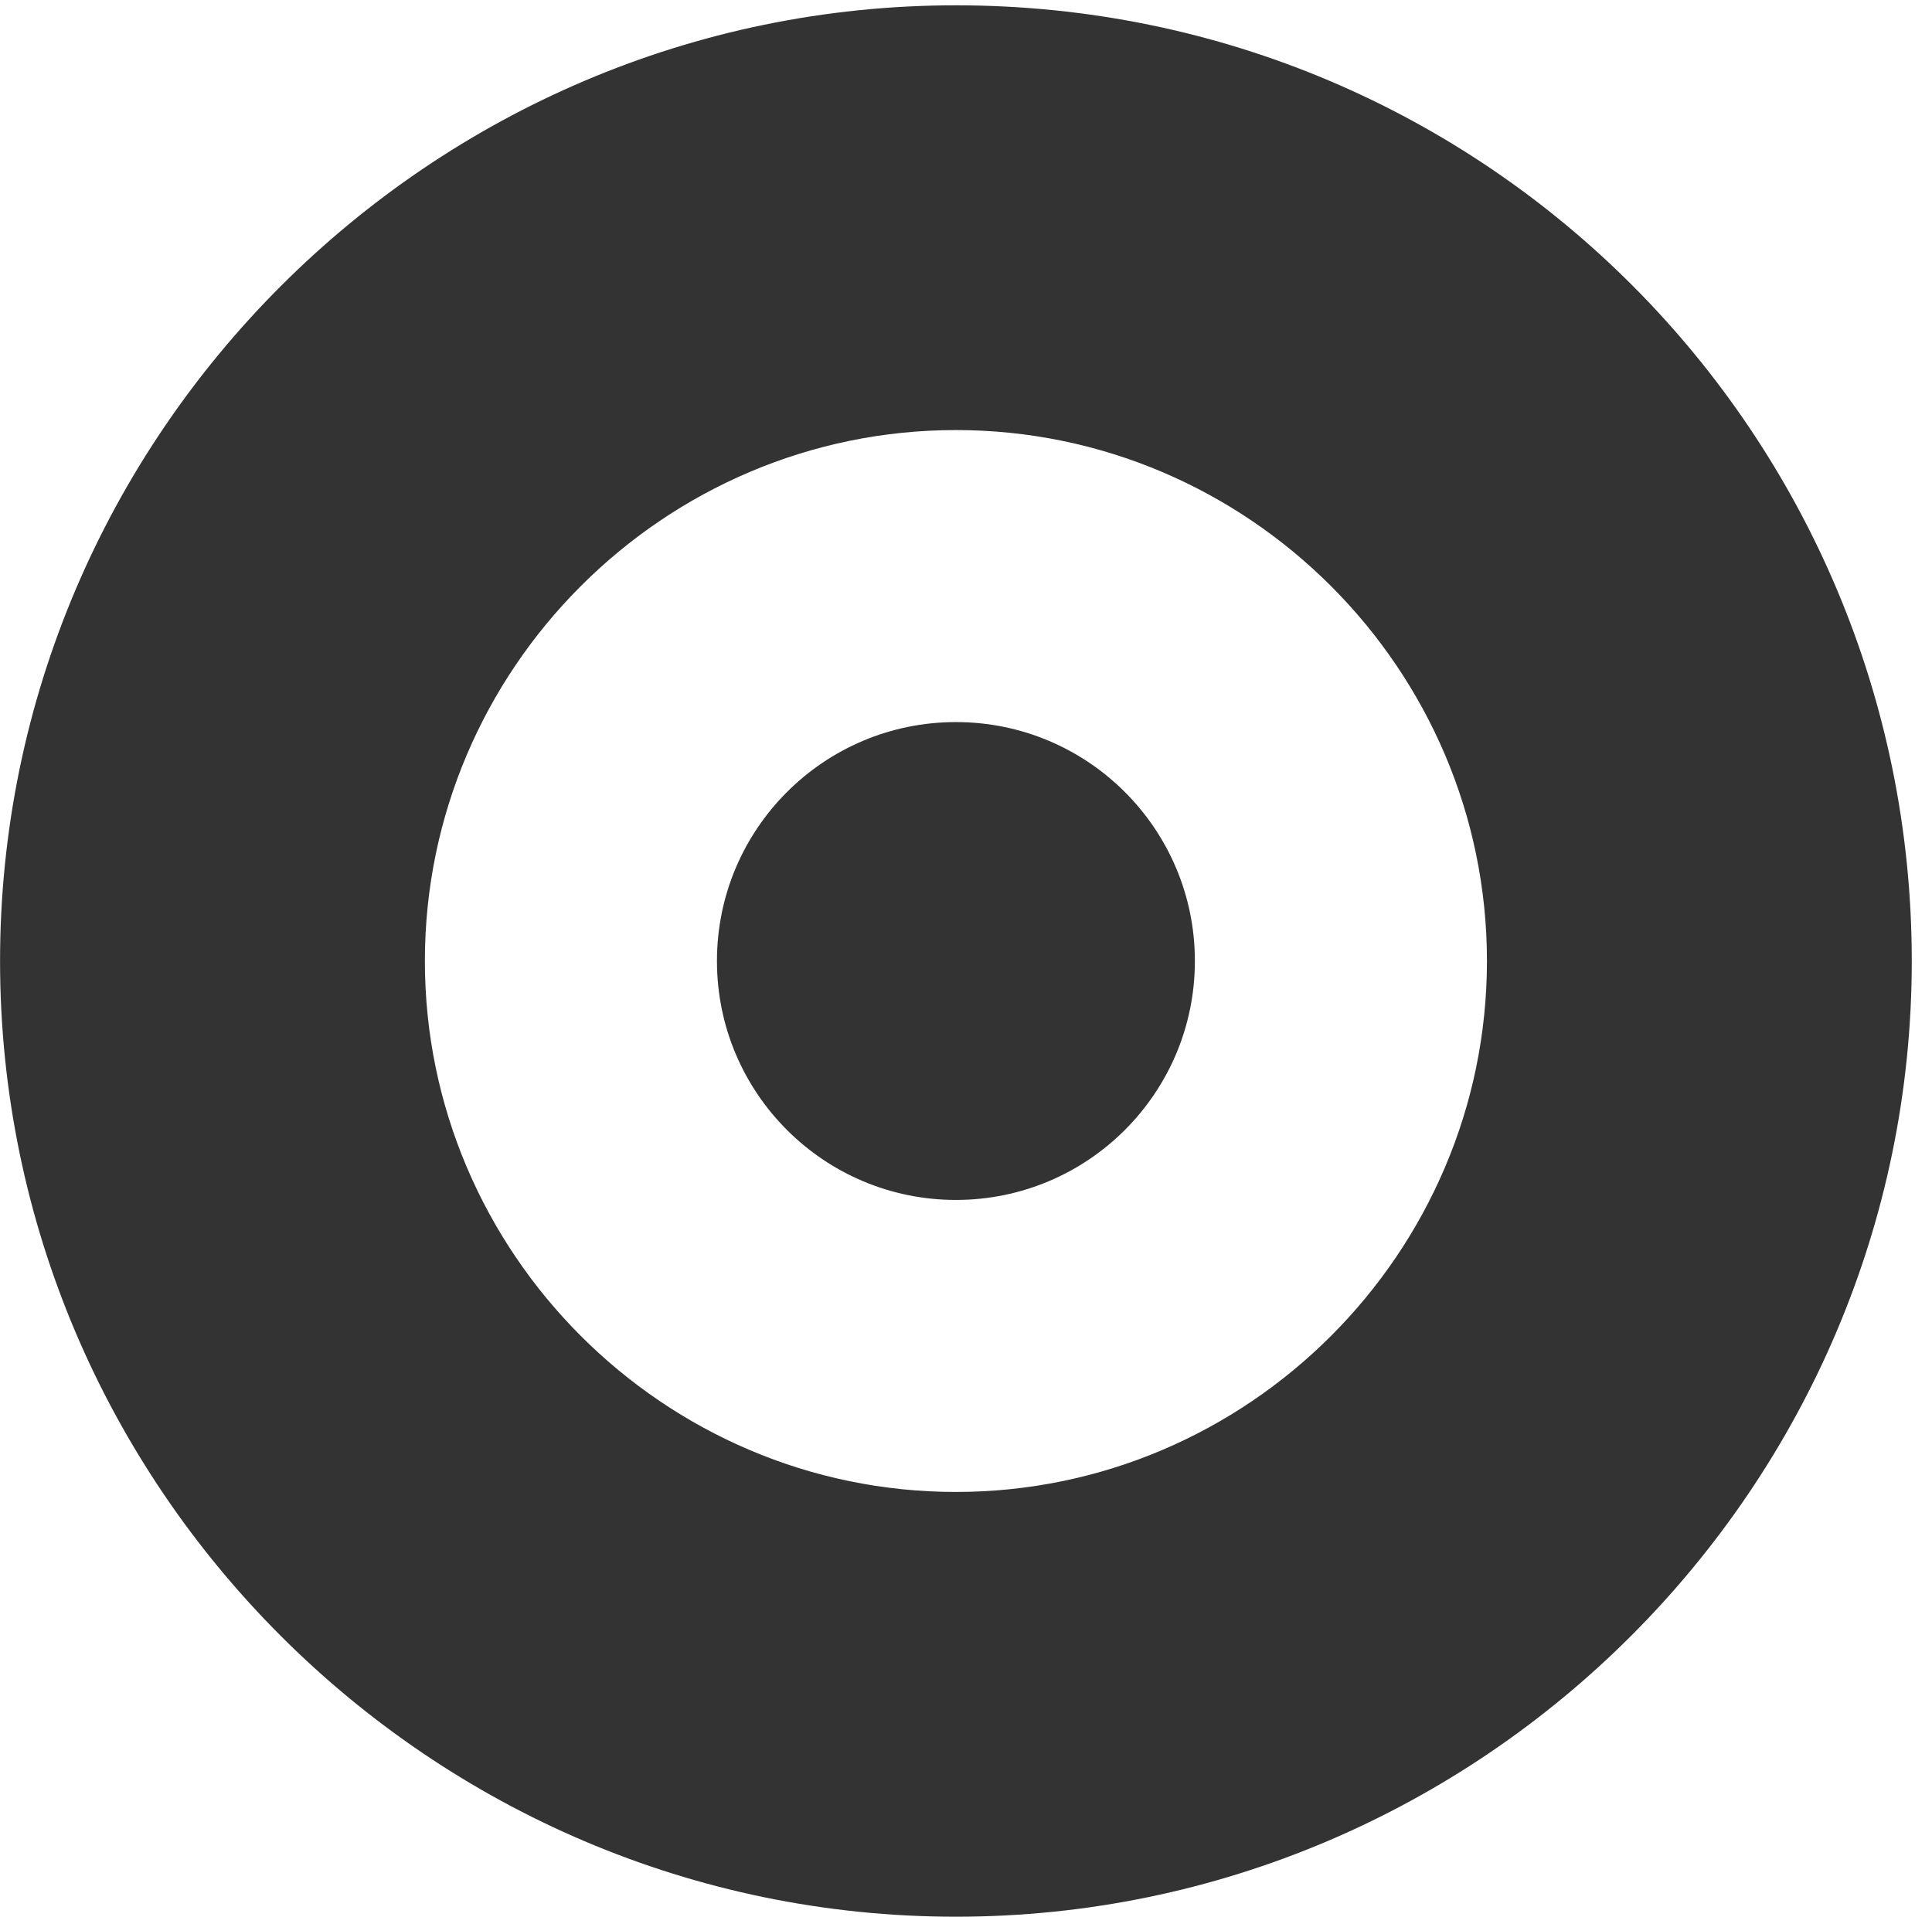
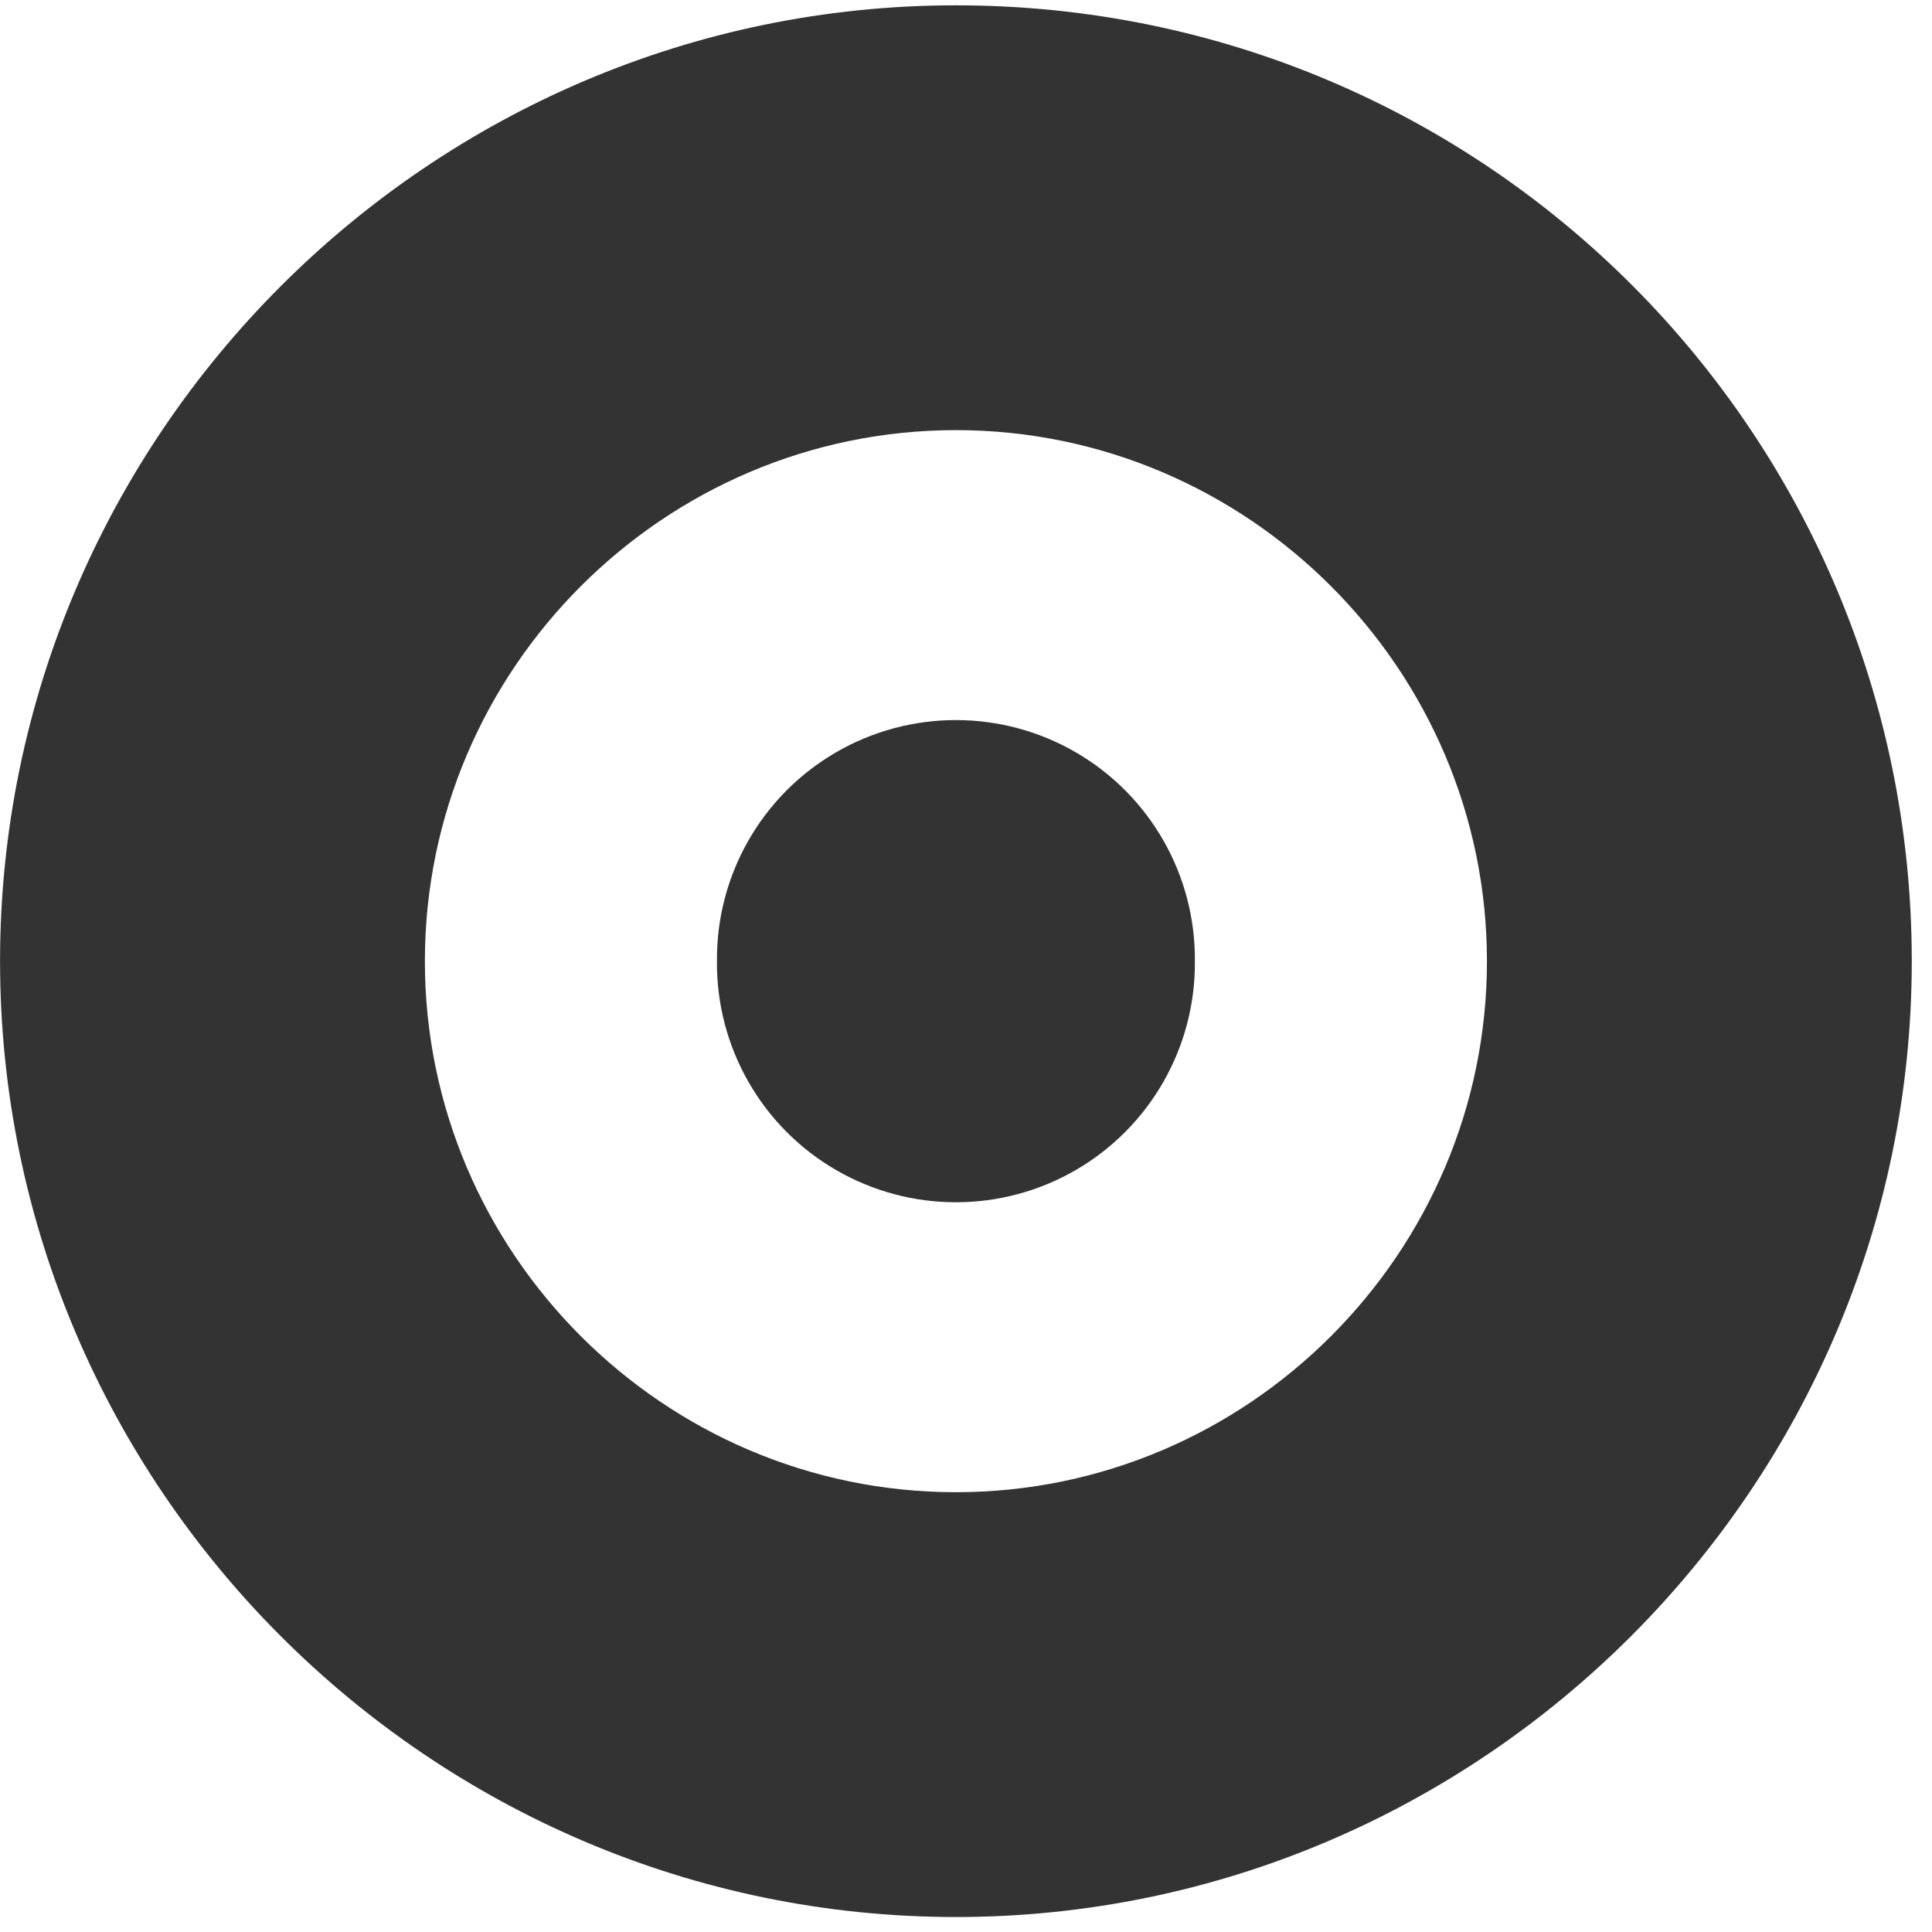
- <svg xmlns="http://www.w3.org/2000/svg" class="icon" width="200px" height="198.45px" viewBox="0 0 1032 1024" version="1.1">
-   <path fill="#333333" d="M510.613 2.837c-280.82 0-510.582 229.762-510.582 510.582s229.762 510.582 510.582 510.582 510.582-229.762 510.582-510.582-226.925-510.582-510.582-510.582z m0 794.238c-156.011 0-283.657-127.645-283.657-283.657s127.645-283.657 283.657-283.657 283.657 127.645 283.657 283.657-127.645 283.657-283.657 283.657z" />
-   <path fill="#333333" d="M510.613 513.418m-127.645 0a127.645 127.645 0 1 0 255.291 0 127.645 127.645 0 1 0-255.291 0Z" />
+ <svg xmlns="http://www.w3.org/2000/svg" viewBox="0 0 1024 1024">
+   <path fill="#333" d="M506.65 2.82c-278.64 0-506.62 227.98-506.62 506.62s227.98 506.62 506.62 506.62 506.62-227.98 506.63-506.62-225.17-506.62-506.63-506.62z m0 788.08c-154.8 0-281.46-126.66-281.45-281.46s126.66-281.46 281.45-281.46 281.46 126.66 281.46 281.46-126.66 281.46-281.46 281.46z" />
+   <path fill="#333" d="M380 509.44a126.66 126.66 0 1 0 253.31 0 126.66 126.66 0 1 0-253.31 0z" />
</svg>
